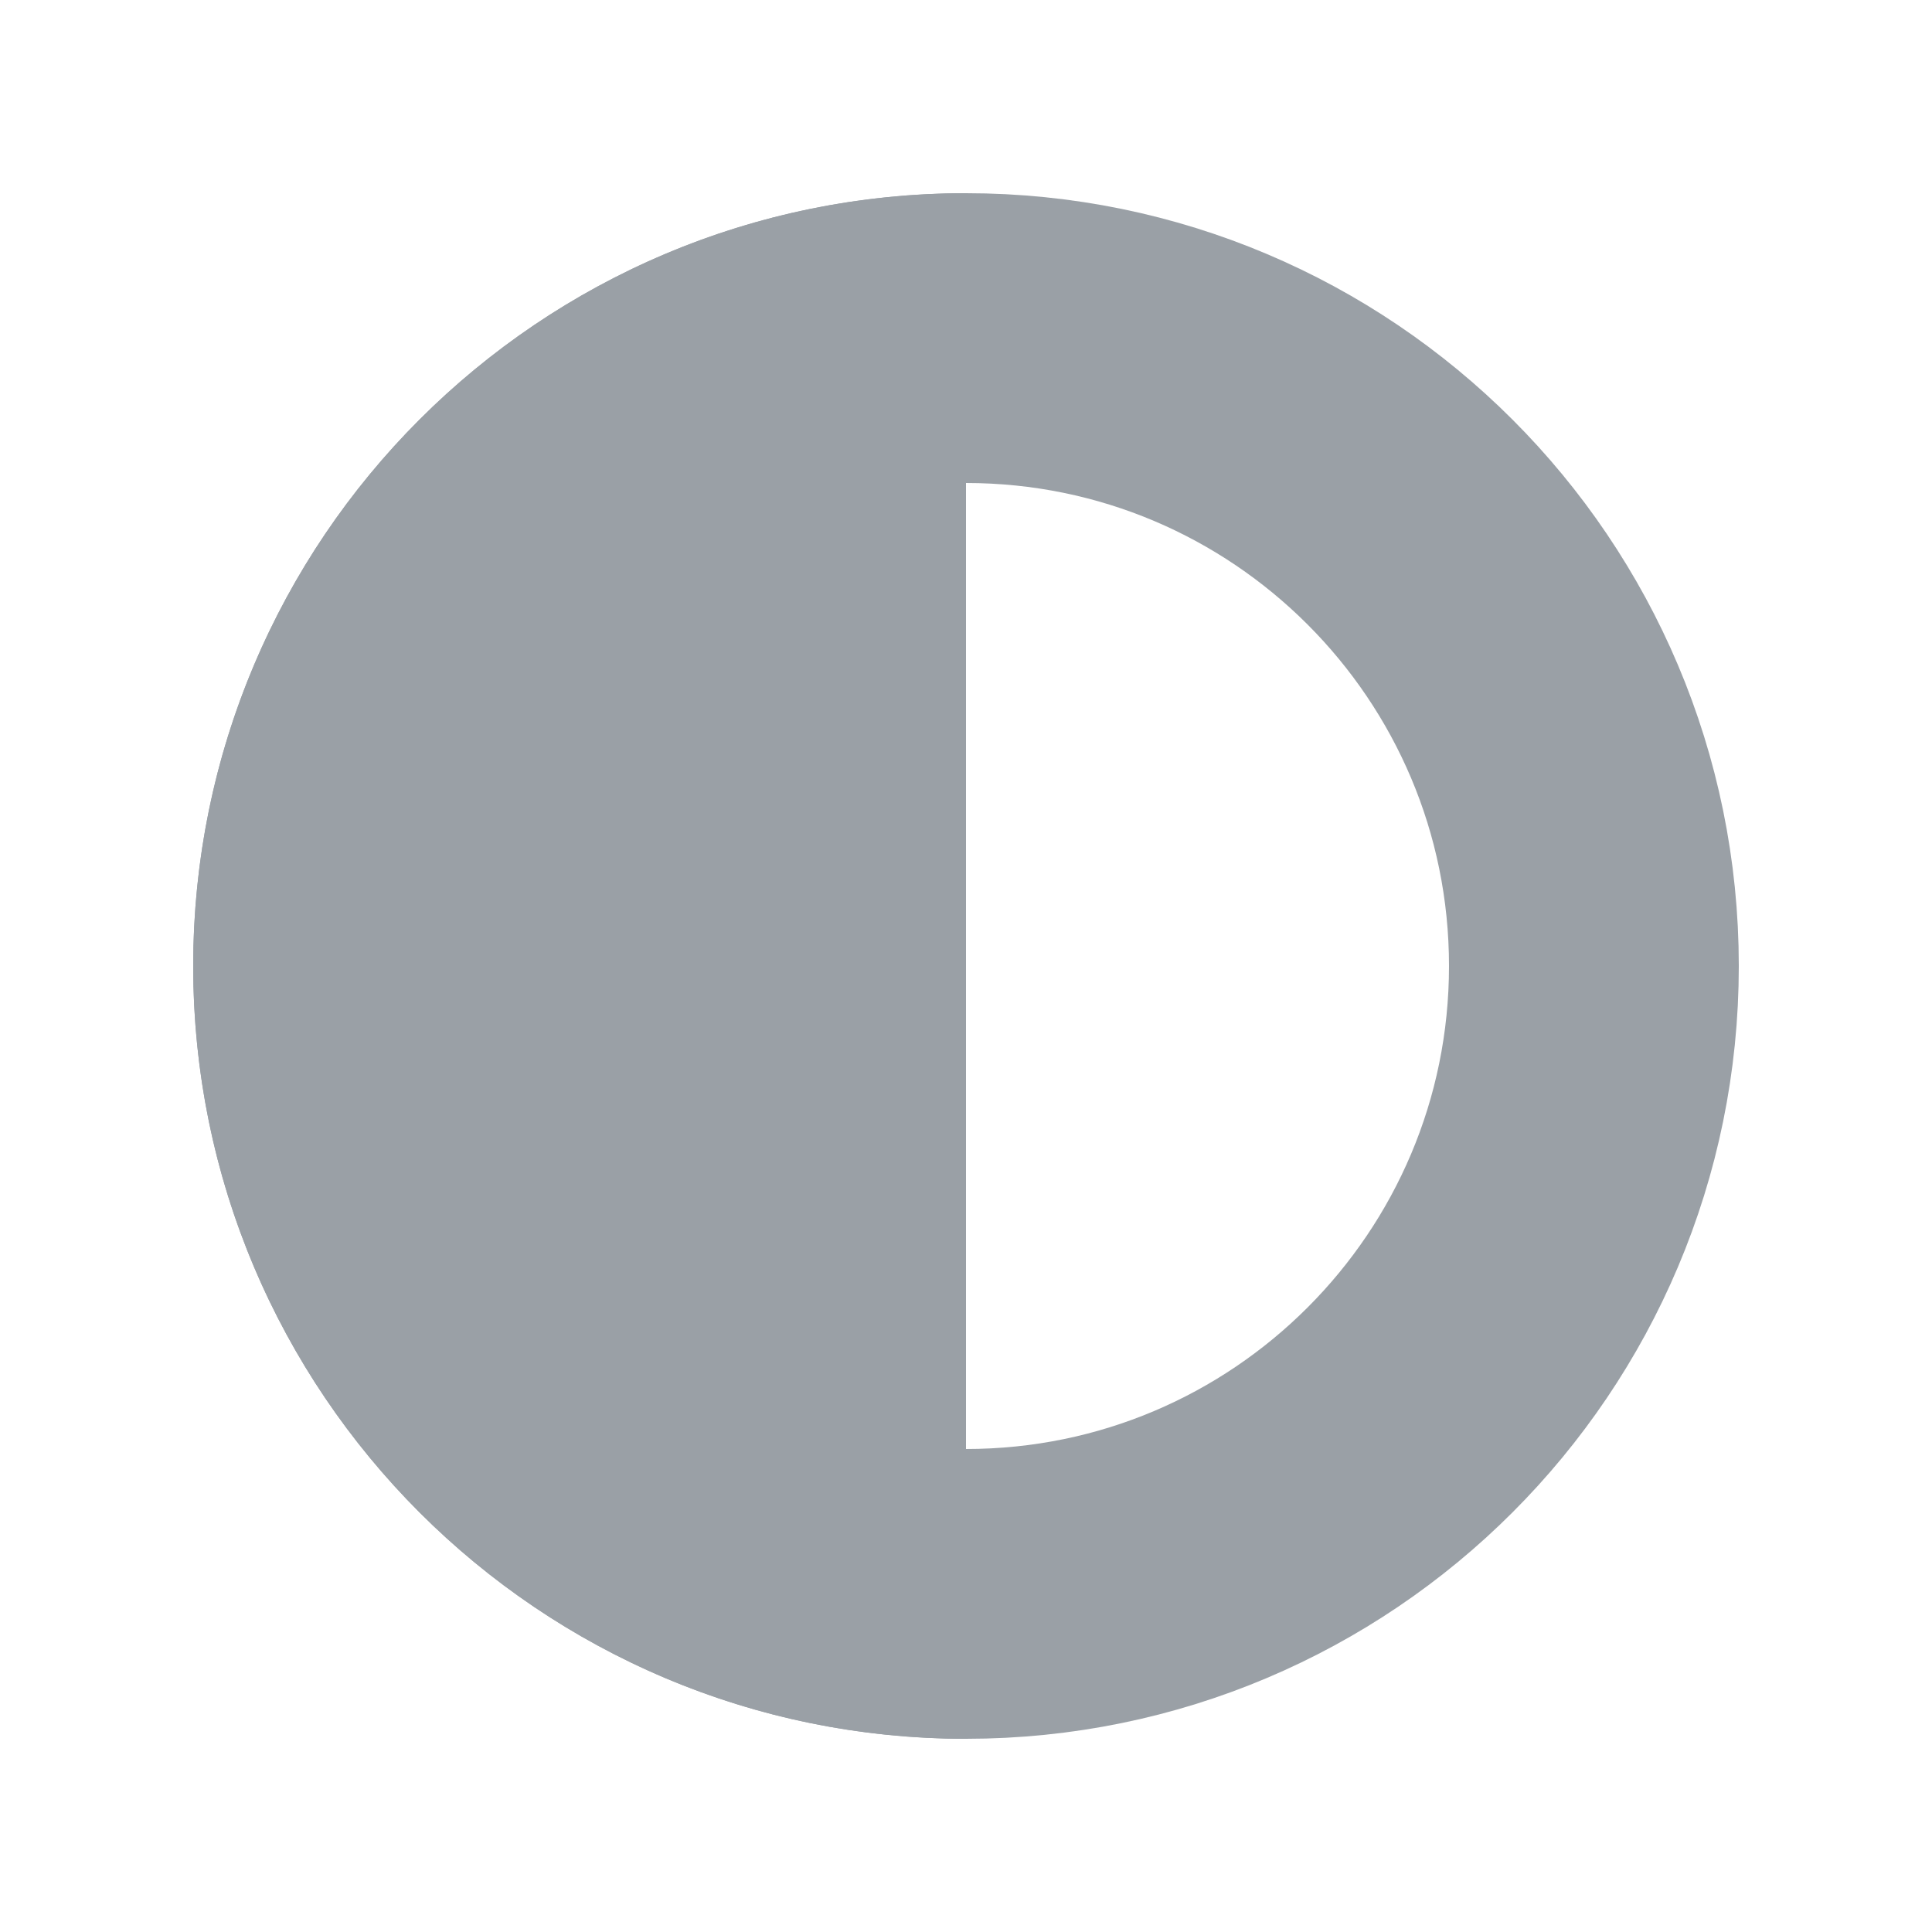
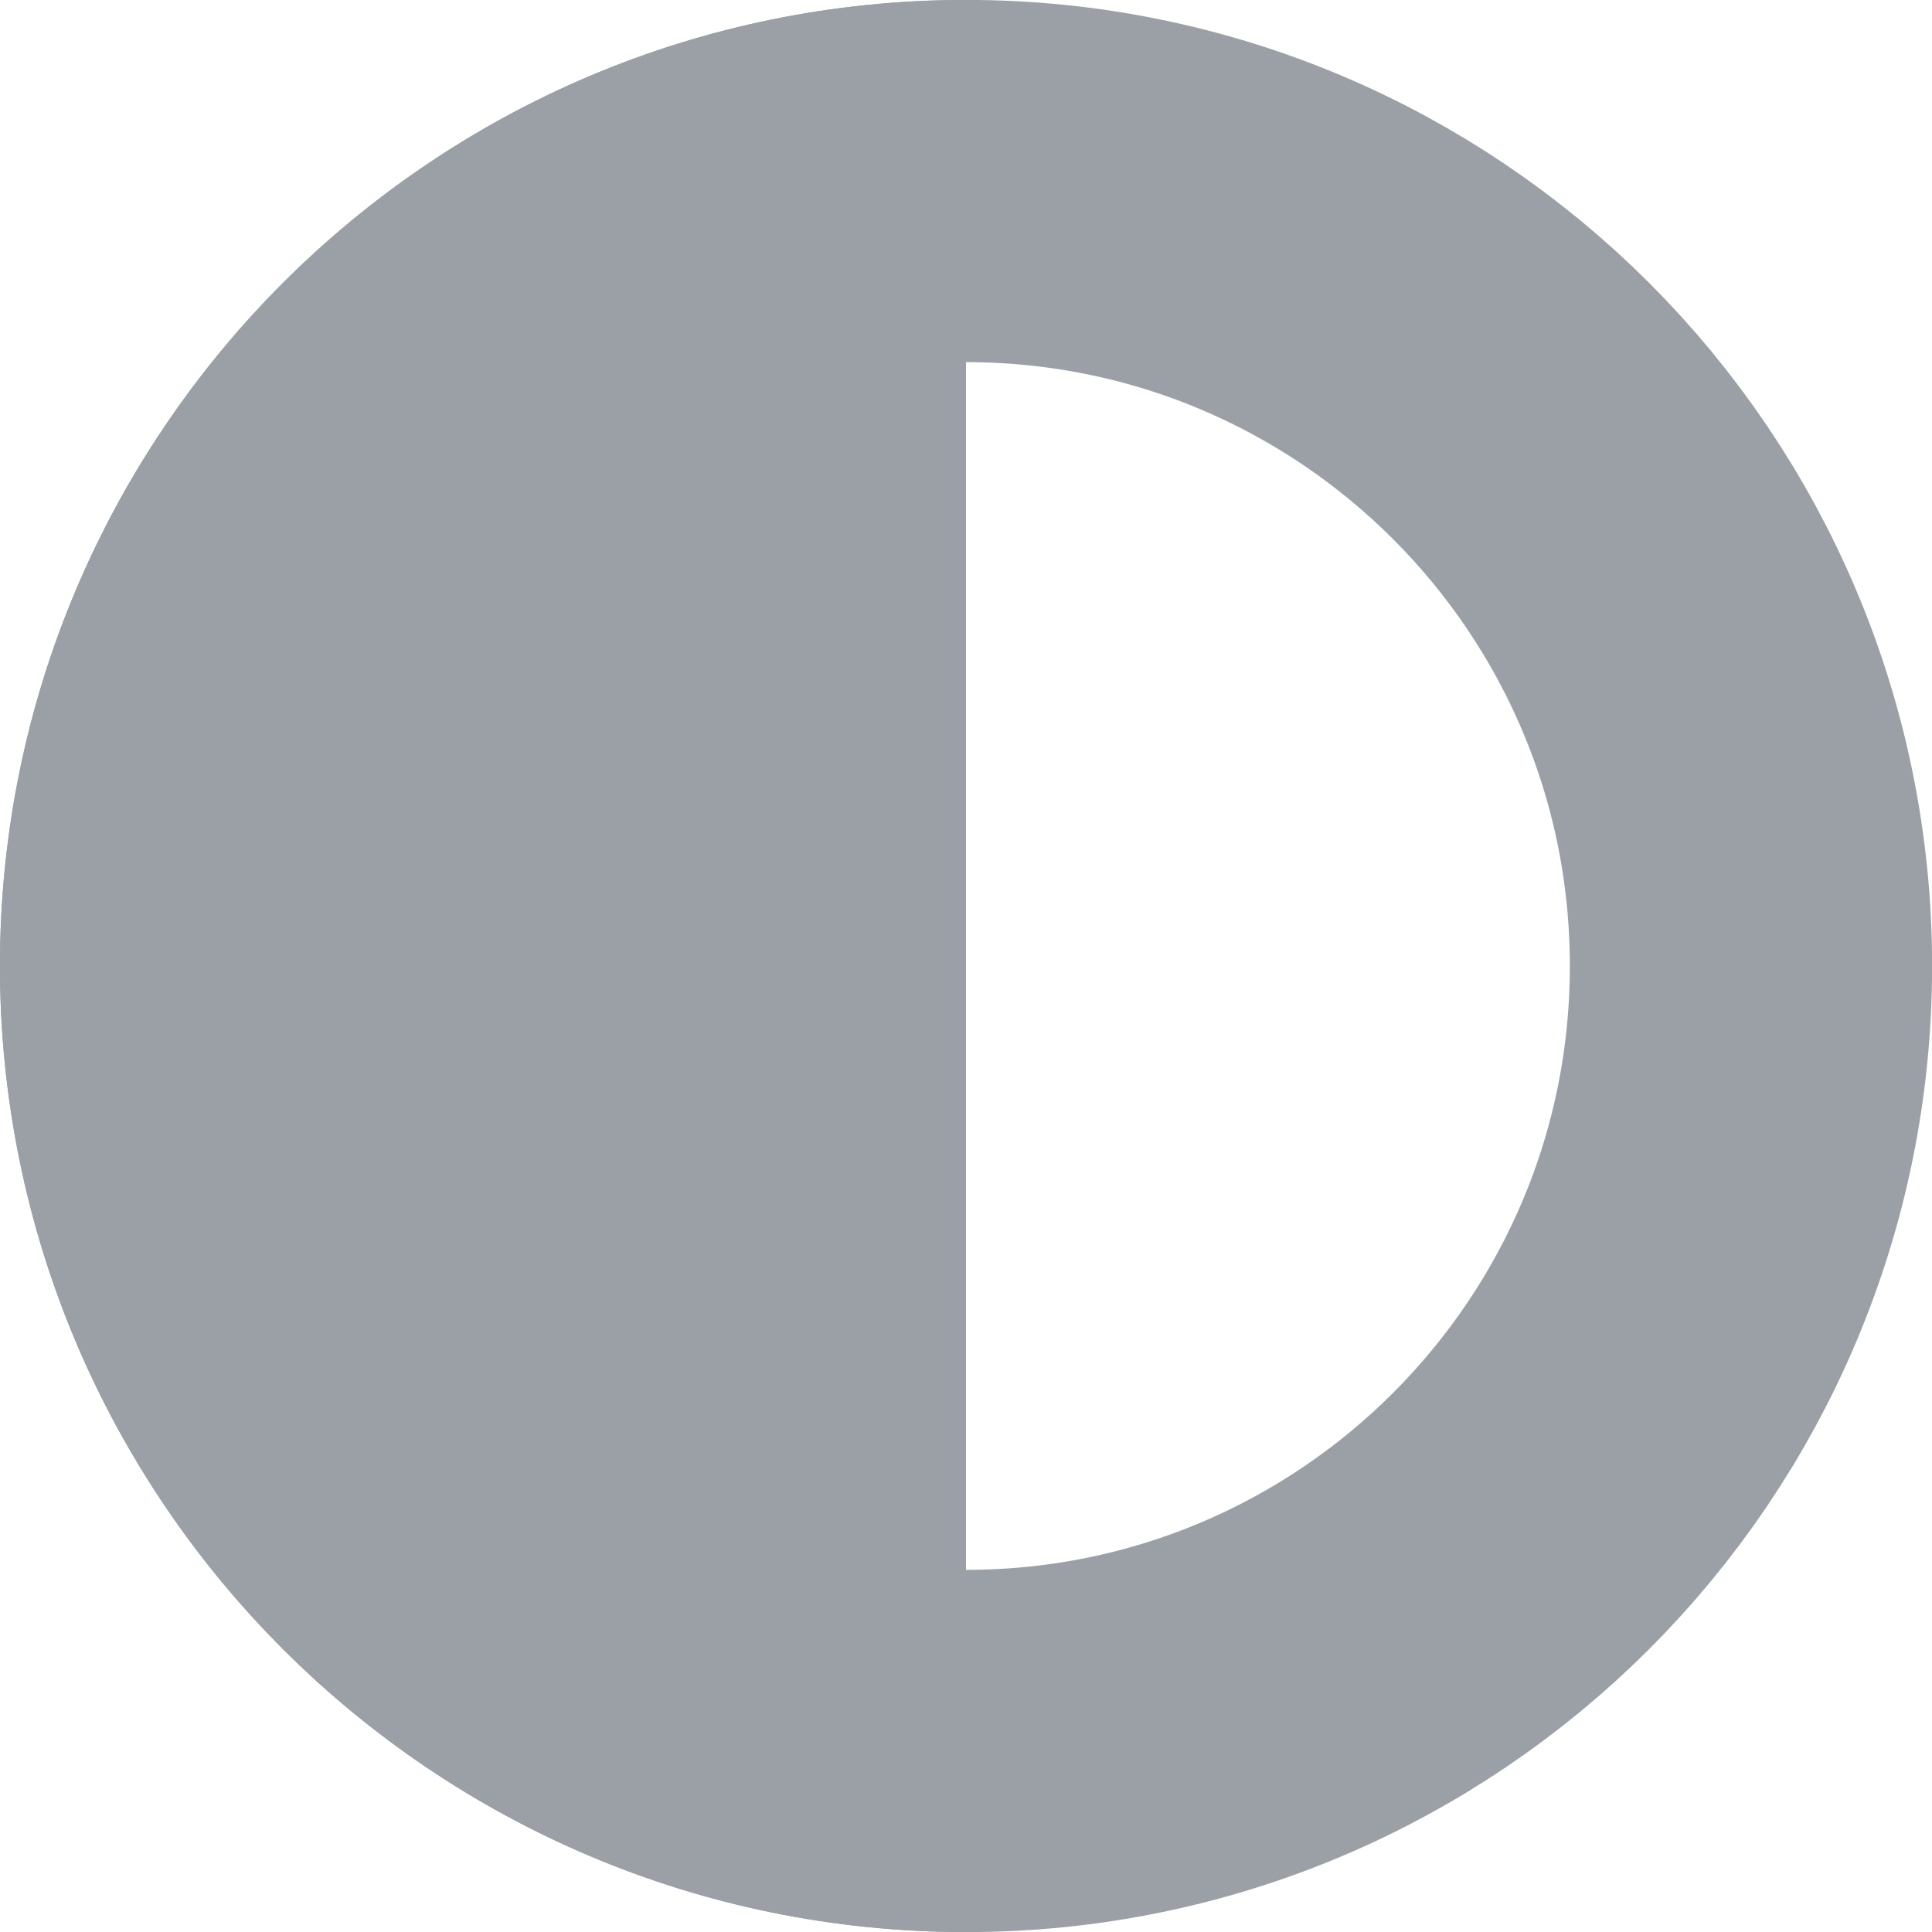
<svg xmlns="http://www.w3.org/2000/svg" width="10" height="10" fill="none">
-   <circle cx="5" cy="5" r="3.25" stroke="#9AA0A6" stroke-width="1.5" />
-   <path fill-rule="evenodd" clip-rule="evenodd" d="M5 9V1h.01H5a4 4 0 100 8z" fill="#9AA0A6" />
+   <circle cx="5" cy="5" r="4.063" stroke="#9AA0A6" stroke-width="1.875" />
+   <path fill-rule="evenodd" clip-rule="evenodd" d="M5 10V0a5 5 0 000 10z" fill="#9AA0A6" />
</svg>
